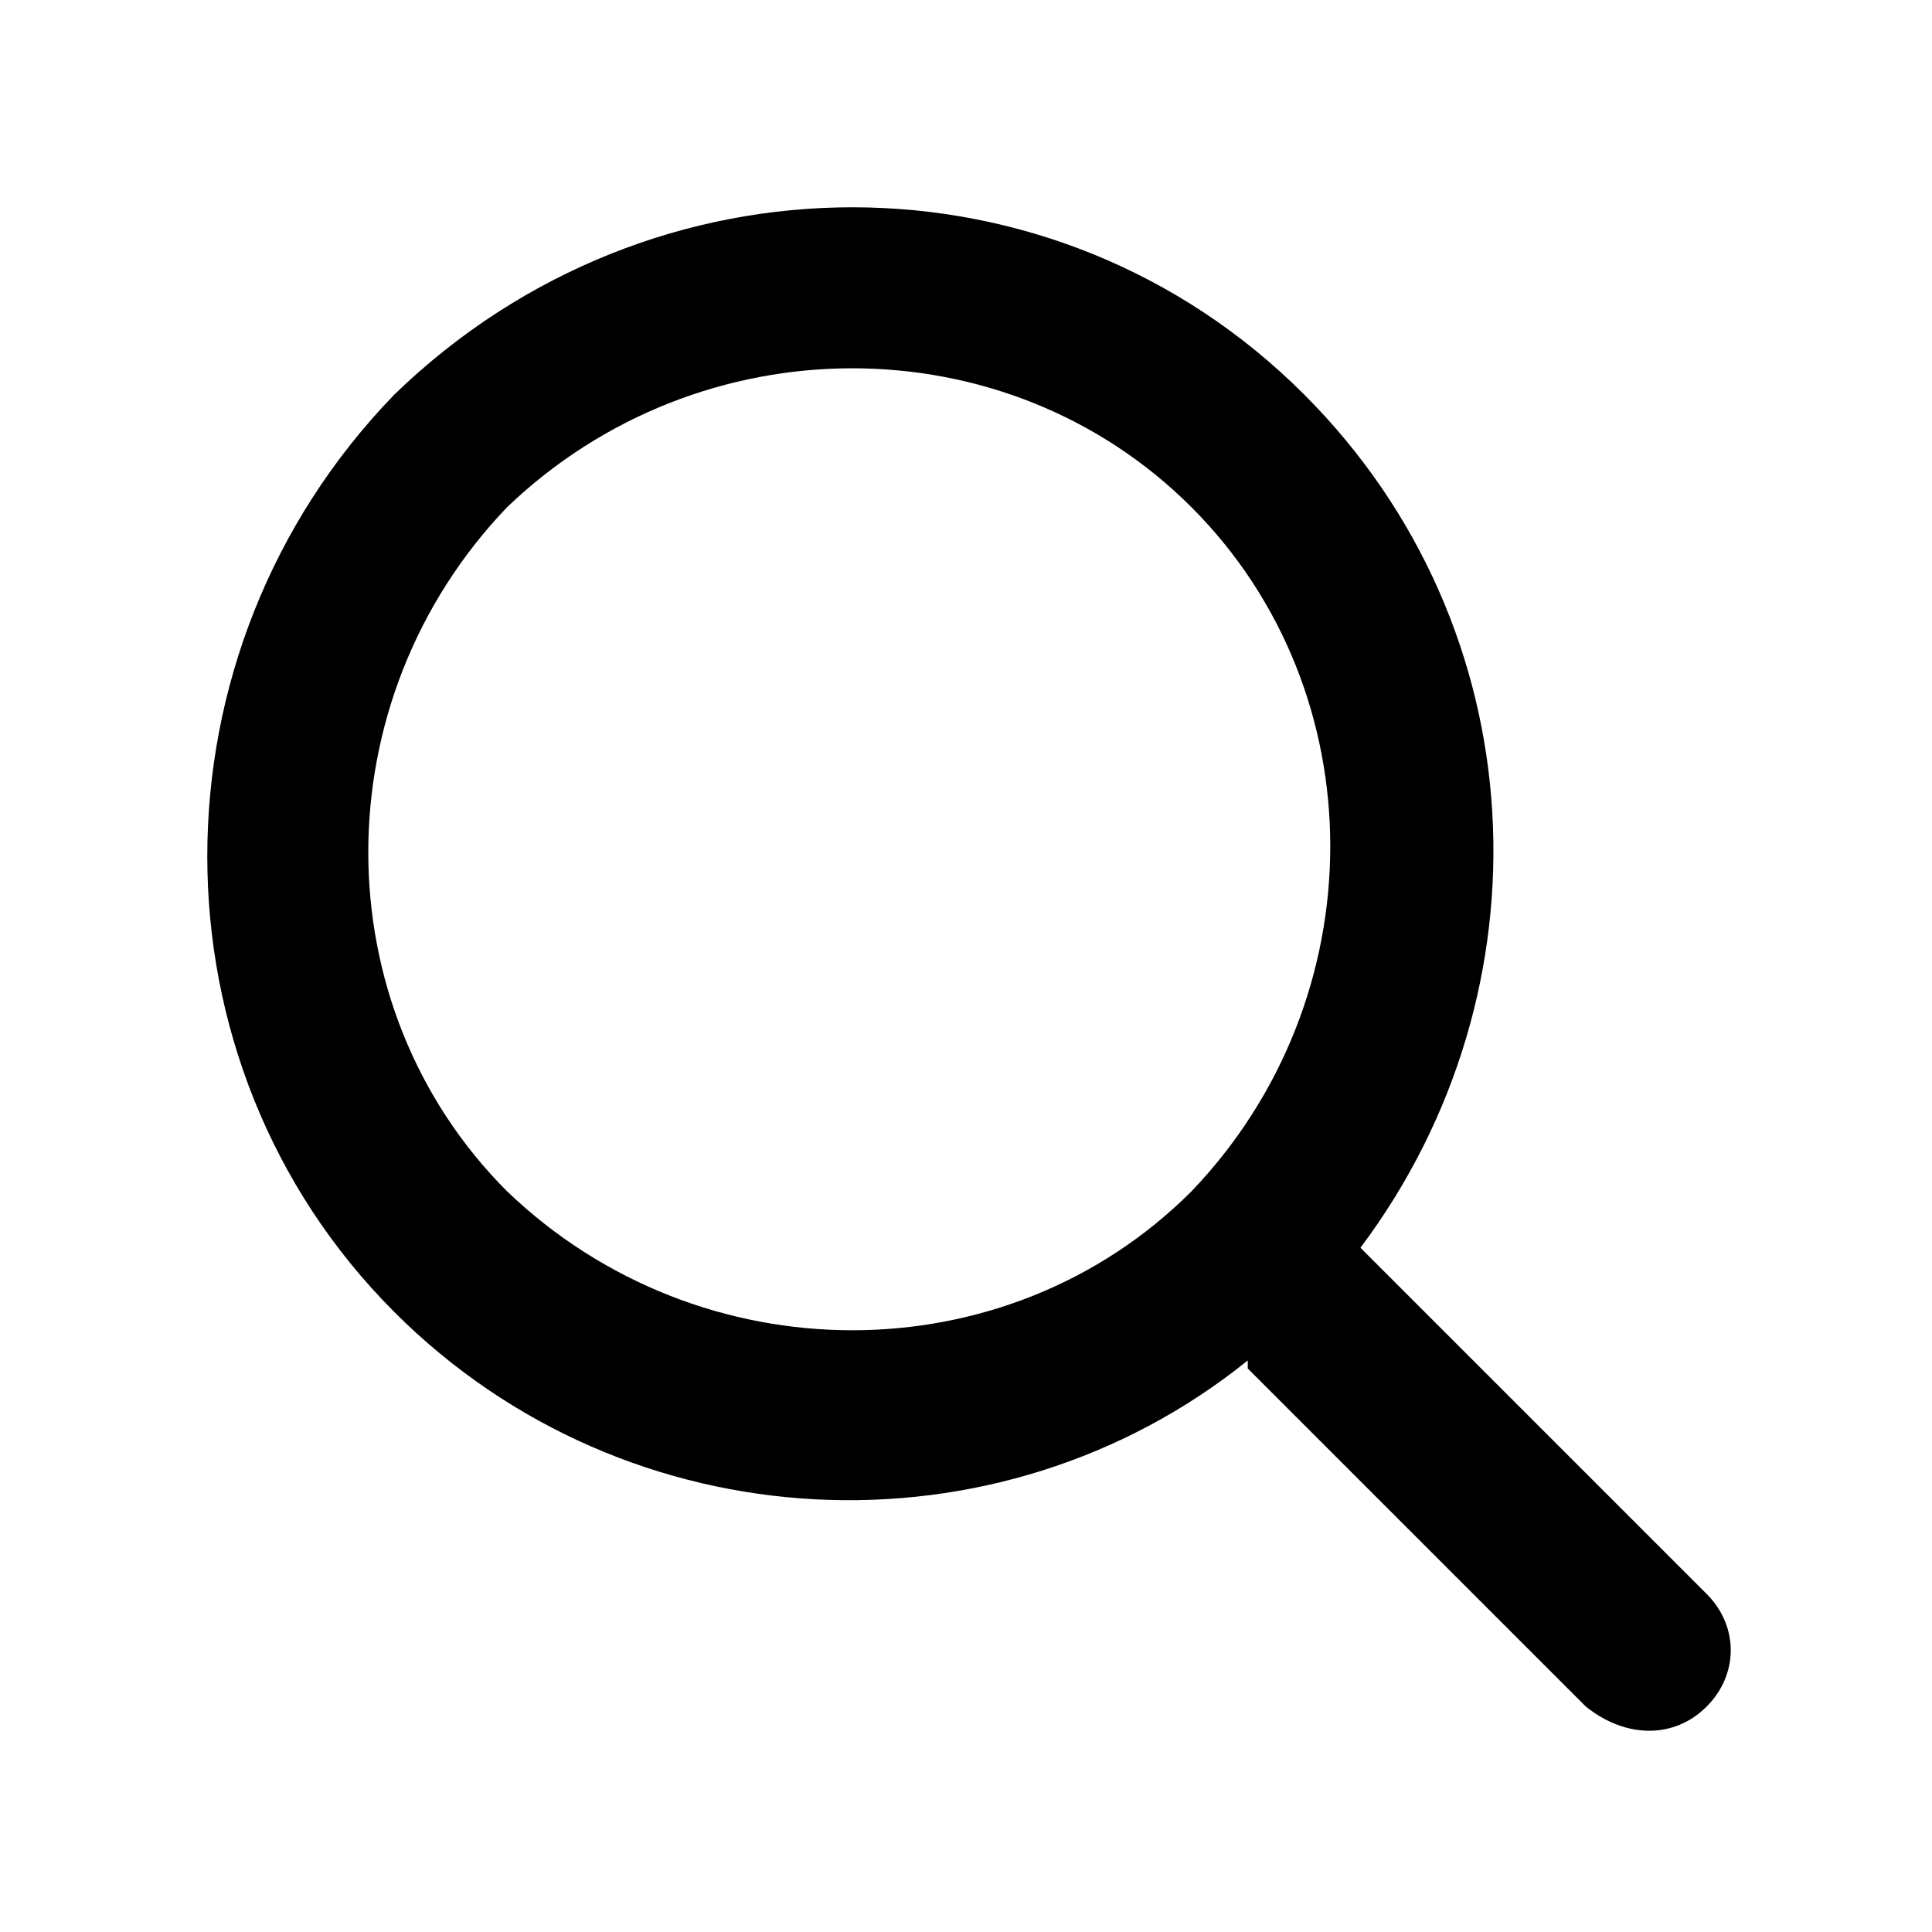
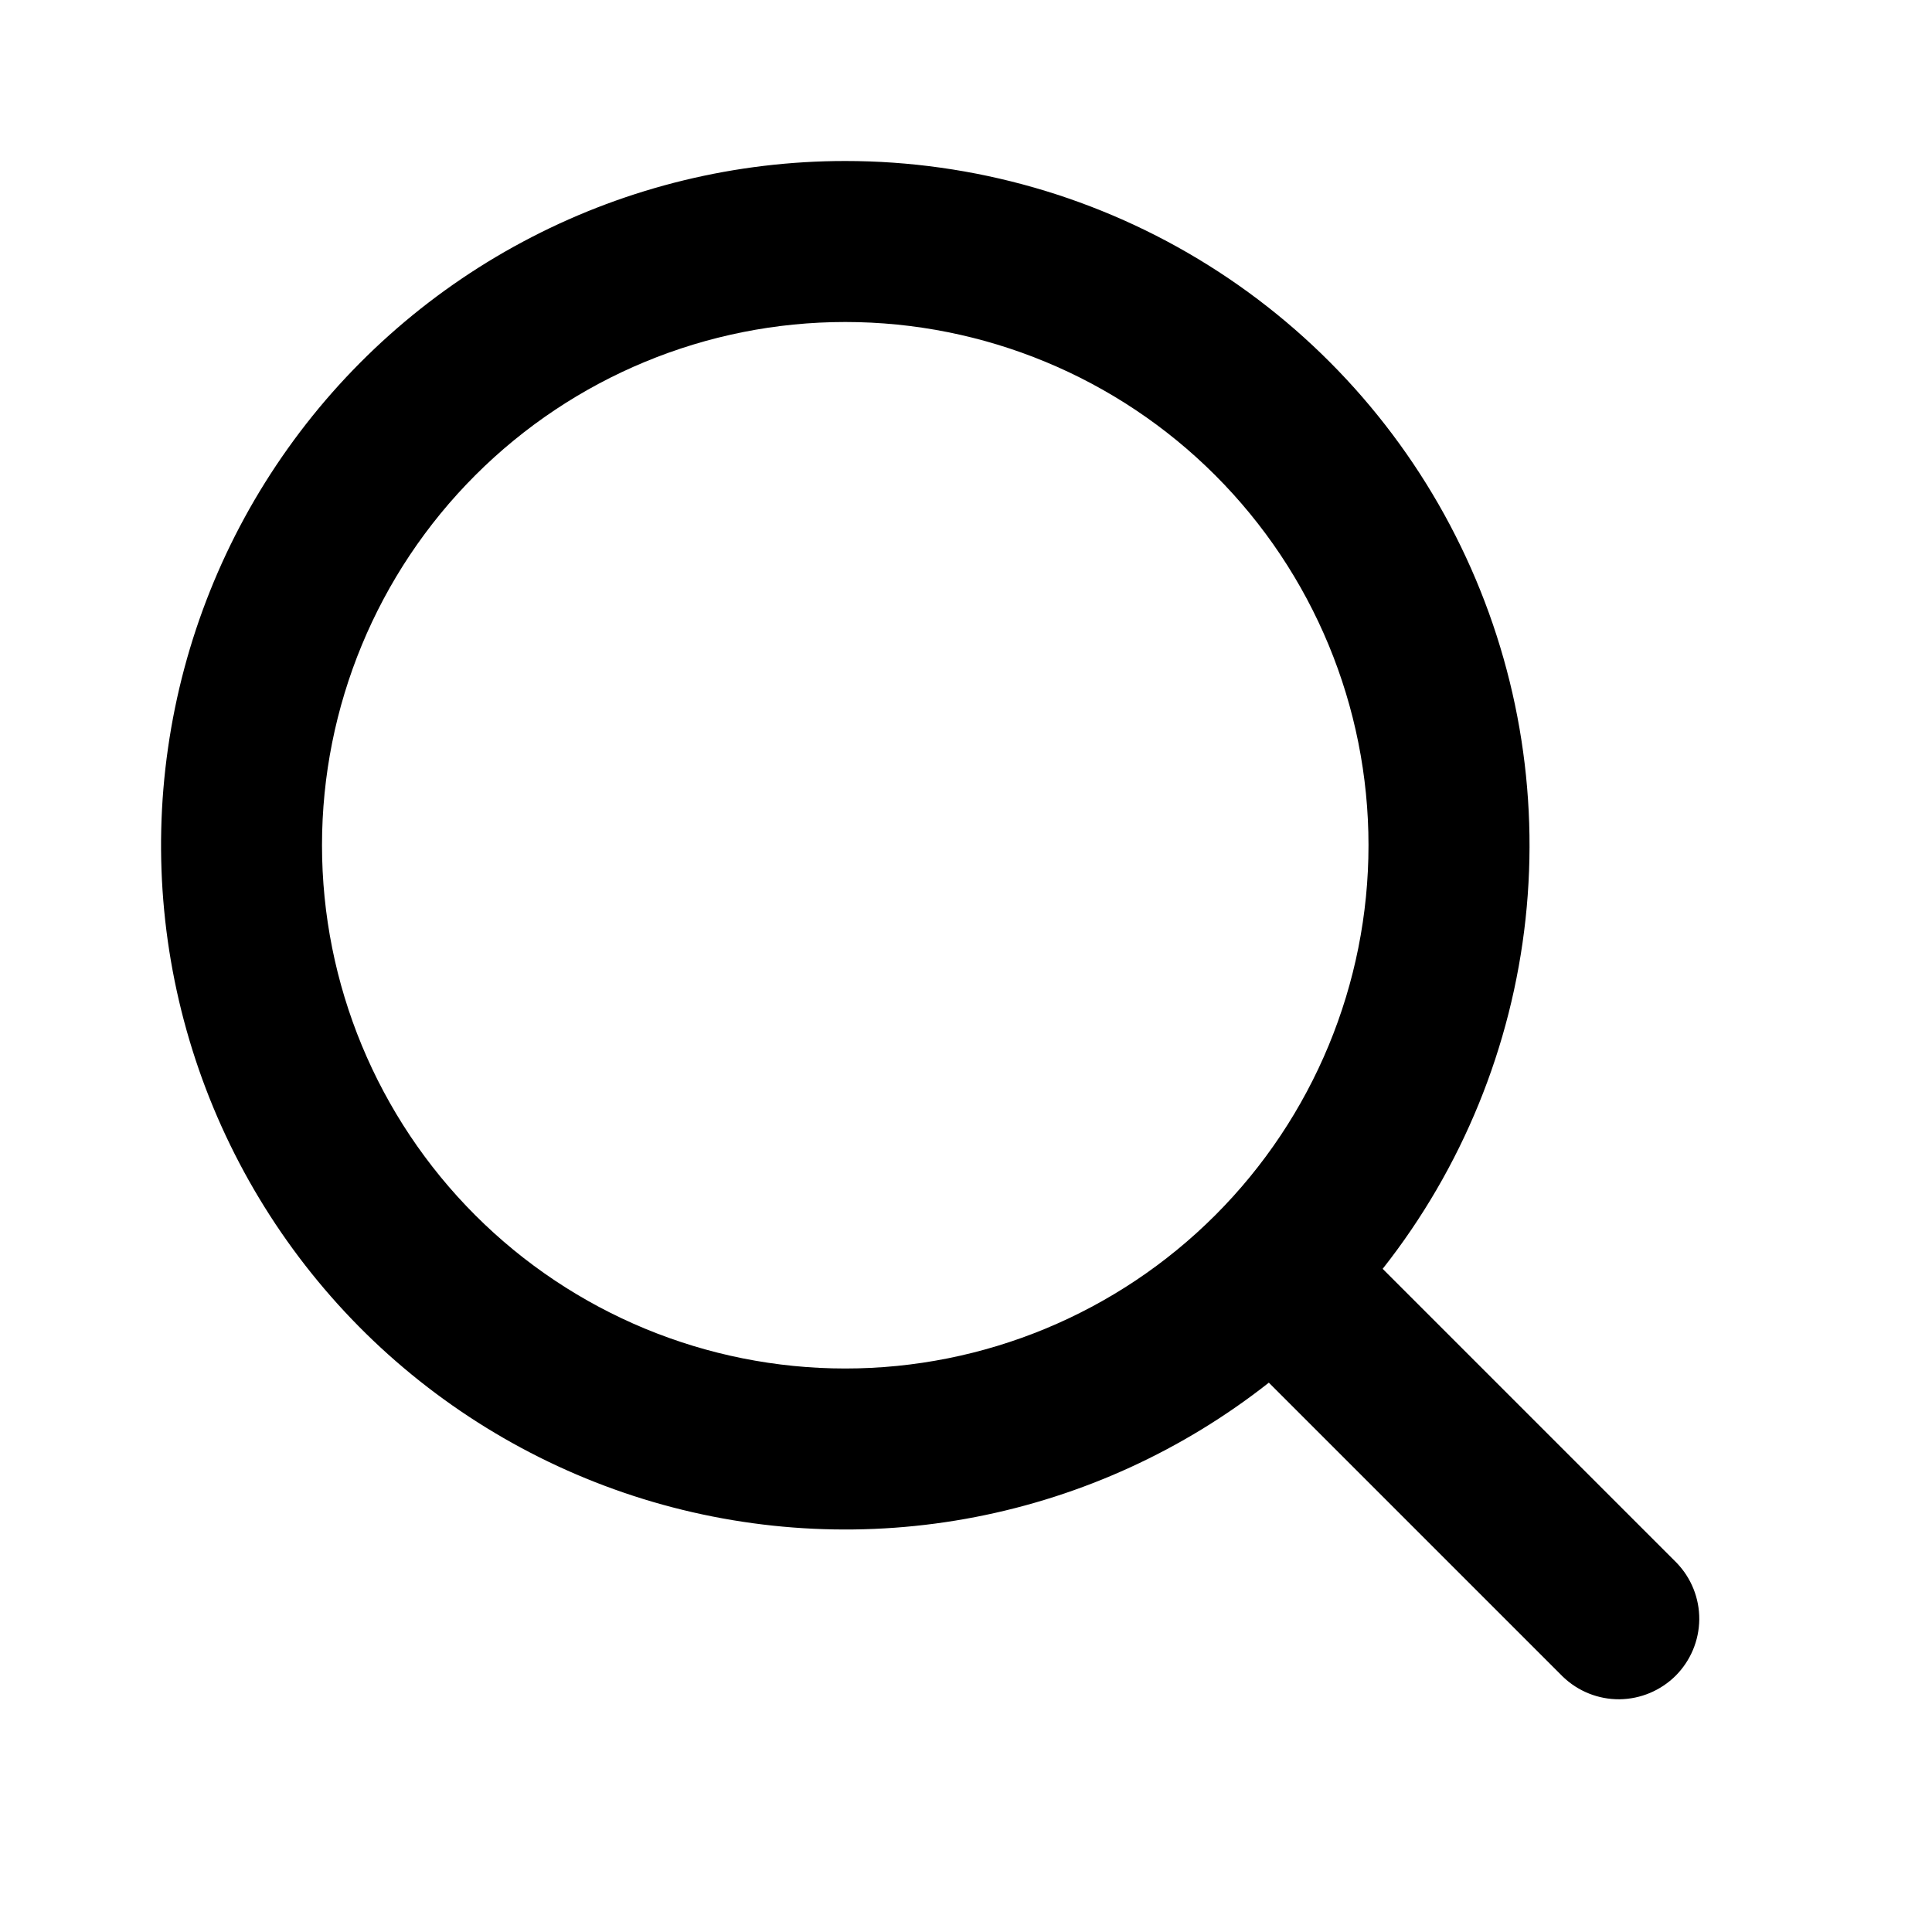
- <svg xmlns="http://www.w3.org/2000/svg" viewBox="0 0 24 24" width="24" height="24">
-   <path d="M16.9,15.5c2.4-3.2,2.2-7.7-0.7-10.6c-3.1-3.1-8.1-3.1-11.3,0c-3.1,3.2-3.1,8.3,0,11.4     c2.9,2.9,7.5,3.1,10.6,0.6c0,0.1,0,0.1,0,0.1l4.2,4.2c0.5,0.4,1.1,0.4,1.5,0c0.4-0.4,0.4-1,0-1.4L16.9,15.5     C16.9,15.5,16.9,15.5,16.9,15.5L16.9,15.5z M14.8,6.3c2.3,2.3,2.3,6.1,0,8.5c-2.3,2.3-6.1,2.3-8.5,0C4,12.5,4,8.7,6.3,6.3     C8.7,4,12.5,4,14.8,6.3z" />
+ <svg xmlns="http://www.w3.org/2000/svg" width="24" height="24" viewBox="0 0 24 24" fill="currentColor">
+   <g clip-path="url(#clip0_4001_169)">
+     <path fill-rule="evenodd" clip-rule="evenodd" d="M10.5 2C9.145 2 7.809 2.324 6.604 2.946C5.4 3.567 4.361 4.467 3.575 5.572C2.789 6.676 2.279 7.952 2.087 9.294C1.894 10.636 2.026 12.004 2.47 13.285C2.914 14.565 3.658 15.721 4.639 16.656C5.621 17.59 6.812 18.277 8.113 18.658C9.413 19.038 10.786 19.103 12.117 18.845C13.448 18.587 14.697 18.015 15.762 17.176L19.414 20.828C19.603 21.01 19.855 21.111 20.117 21.109C20.38 21.106 20.63 21.001 20.816 20.816C21.001 20.63 21.106 20.38 21.109 20.117C21.111 19.855 21.01 19.603 20.828 19.414L17.176 15.762C18.164 14.509 18.779 13.002 18.951 11.416C19.123 9.829 18.845 8.226 18.148 6.79C17.452 5.354 16.365 4.143 15.012 3.296C13.66 2.449 12.096 2 10.5 2ZM4 10.5C4 8.776 4.685 7.123 5.904 5.904C7.123 4.685 8.776 4 10.5 4C12.224 4 13.877 4.685 15.096 5.904C16.315 7.123 17 8.776 17 10.5C17 12.224 16.315 13.877 15.096 15.096C13.877 16.315 12.224 17 10.5 17C8.776 17 7.123 16.315 5.904 15.096C4.685 13.877 4 12.224 4 10.5Z" fill="currentColor" />
+   </g>
+   <defs>
+     <clipPath id="clip0_4001_169">
+       <rect width="24" height="24" fill="currentColor" />
+     </clipPath>
+   </defs>
</svg>
